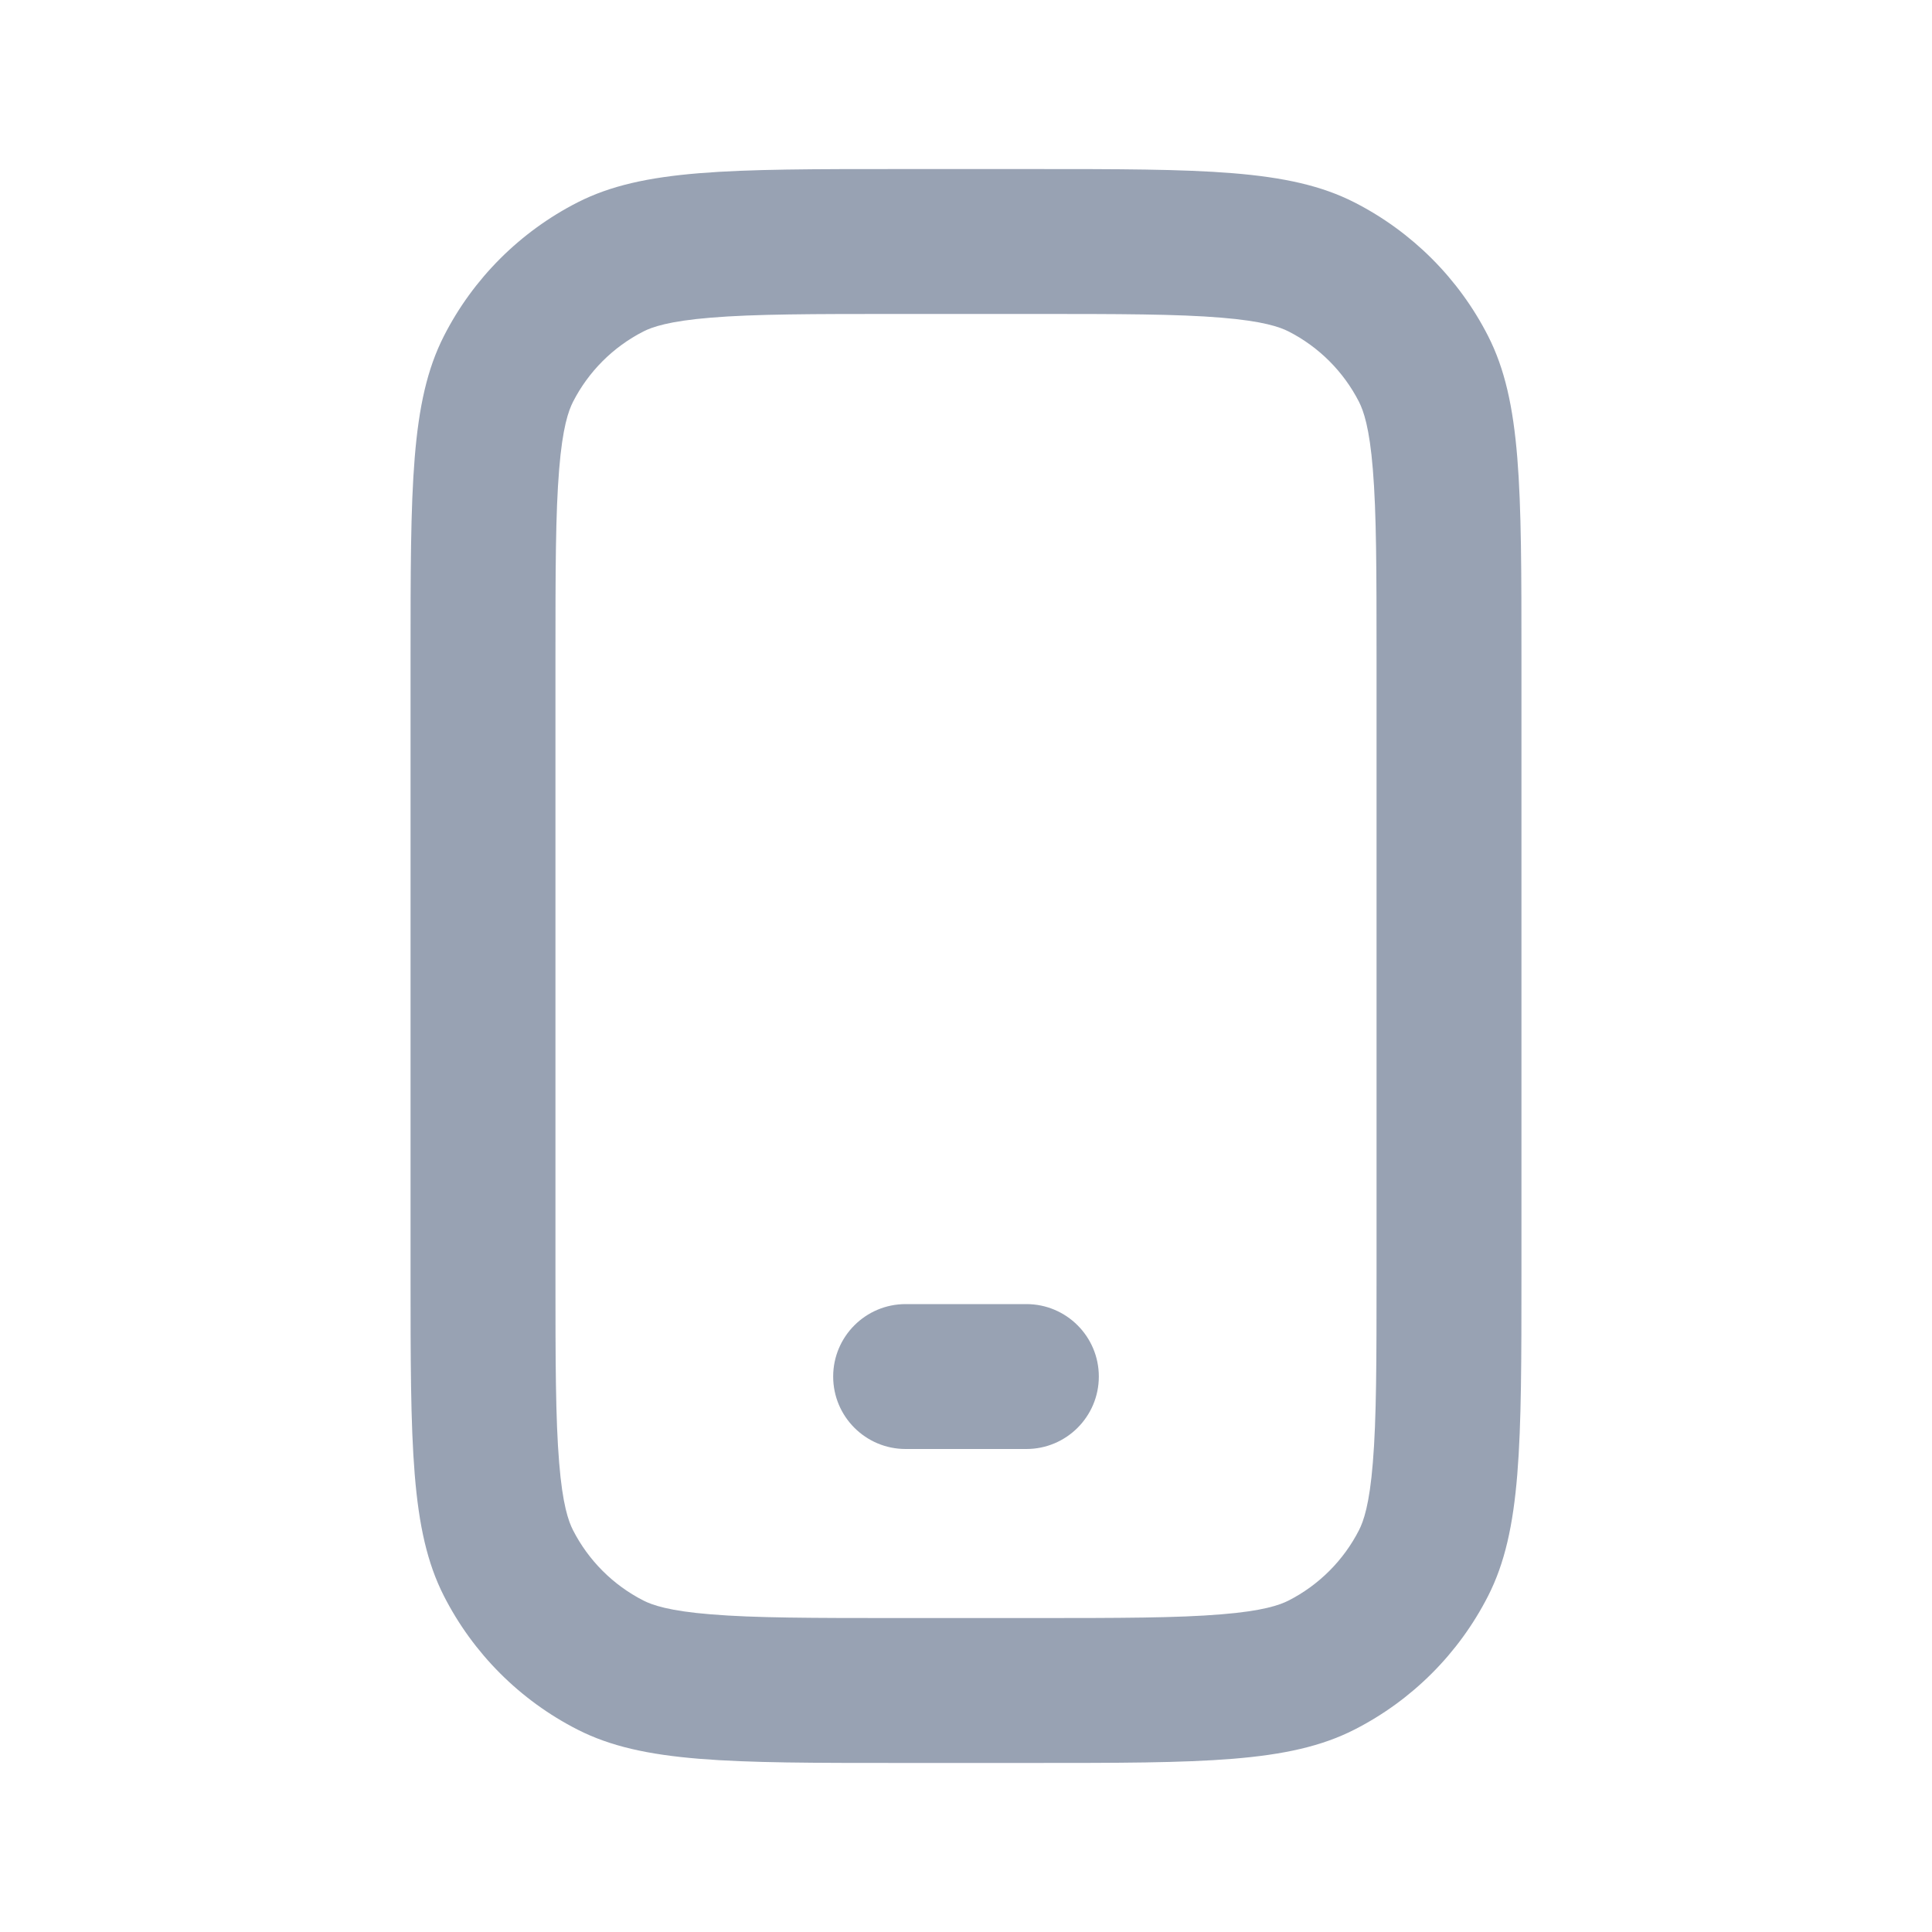
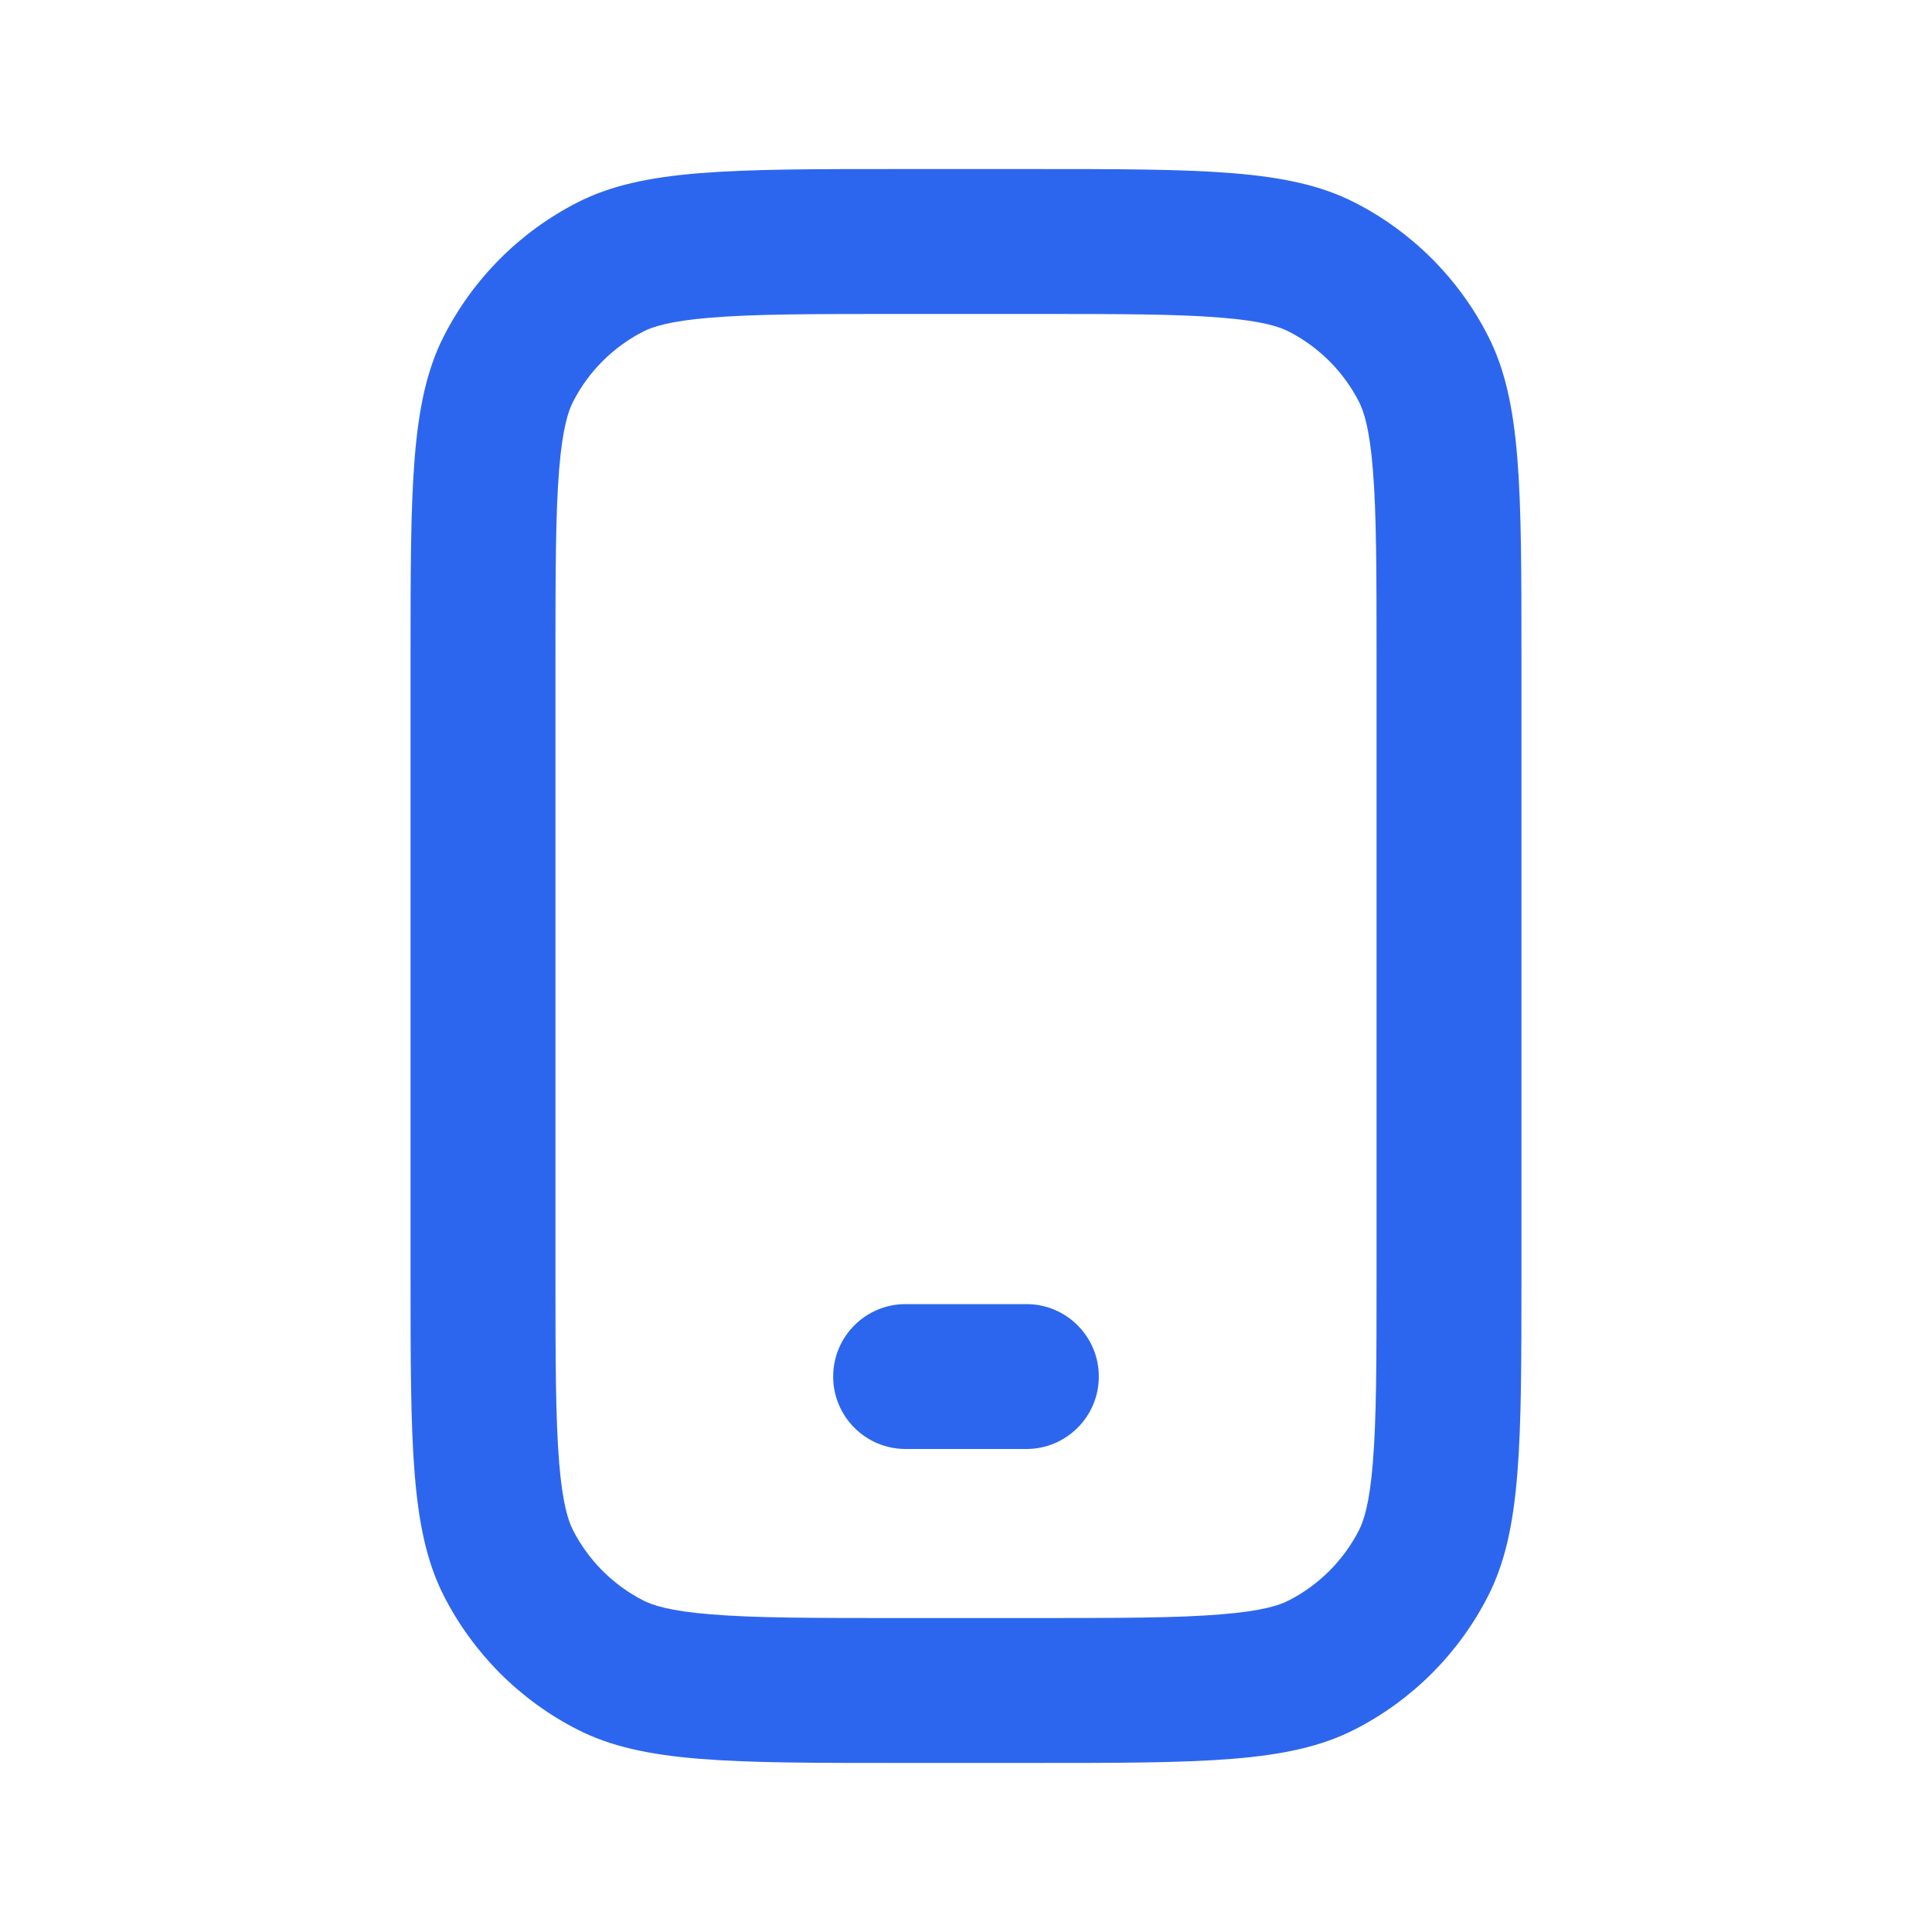
<svg xmlns="http://www.w3.org/2000/svg" width="24" height="24" viewBox="0 0 24 24" fill="none">
-   <path fill-rule="evenodd" clip-rule="evenodd" d="M11.18 3.9H12.82C13.914 3.9 14.626 3.901 15.169 3.946C15.692 3.989 15.898 4.062 16.008 4.118C16.384 4.31 16.69 4.616 16.882 4.992C16.938 5.103 17.012 5.309 17.054 5.831C17.099 6.374 17.1 7.086 17.1 8.18V15.82C17.1 16.914 17.099 17.626 17.054 18.169C17.012 18.692 16.938 18.898 16.882 19.008C16.69 19.384 16.384 19.69 16.008 19.882C15.898 19.938 15.692 20.012 15.169 20.054C14.626 20.099 13.914 20.1 12.82 20.1H11.18C10.086 20.1 9.374 20.099 8.831 20.054C8.308 20.012 8.102 19.938 7.992 19.882C7.616 19.69 7.31 19.384 7.118 19.008C7.062 18.898 6.988 18.692 6.946 18.169C6.901 17.626 6.9 16.914 6.9 15.82V8.18C6.9 7.086 6.901 6.374 6.946 5.831C6.988 5.309 7.062 5.103 7.118 4.992C7.31 4.616 7.616 4.31 7.992 4.118C8.102 4.062 8.308 3.989 8.831 3.946C9.374 3.901 10.086 3.9 11.18 3.9ZM5.1 8.18C5.1 6.052 5.1 4.988 5.514 4.175C5.878 3.46 6.46 2.879 7.175 2.514C7.988 2.1 9.052 2.1 11.18 2.1H12.82C14.948 2.1 16.012 2.1 16.825 2.514C17.54 2.879 18.122 3.46 18.486 4.175C18.9 4.988 18.9 6.052 18.9 8.18V15.82C18.9 17.948 18.9 19.012 18.486 19.825C18.122 20.54 17.54 21.122 16.825 21.486C16.012 21.9 14.948 21.9 12.82 21.9H11.18C9.052 21.9 7.988 21.9 7.175 21.486C6.46 21.122 5.878 20.54 5.514 19.825C5.1 19.012 5.1 17.948 5.1 15.82V8.18ZM11.25 16.2C10.753 16.2 10.35 16.603 10.35 17.1C10.35 17.597 10.753 18 11.25 18H12.75C13.247 18 13.65 17.597 13.65 17.1C13.65 16.603 13.247 16.2 12.75 16.2H11.25Z" fill="#98A2B3" />
+   <path fill-rule="evenodd" clip-rule="evenodd" d="M11.18 3.9H12.82C13.914 3.9 14.626 3.901 15.169 3.946C15.692 3.988 15.898 4.062 16.008 4.118C16.384 4.31 16.69 4.616 16.882 4.992C16.938 5.102 17.012 5.308 17.054 5.831C17.099 6.374 17.1 7.086 17.1 8.18V15.82C17.1 16.914 17.099 17.626 17.054 18.169C17.012 18.692 16.938 18.898 16.882 19.008C16.69 19.384 16.384 19.69 16.008 19.882C15.898 19.938 15.692 20.012 15.169 20.054C14.626 20.099 13.914 20.1 12.82 20.1H11.18C10.086 20.1 9.374 20.099 8.831 20.054C8.309 20.012 8.103 19.938 7.992 19.882C7.616 19.69 7.31 19.384 7.118 19.008C7.062 18.898 6.989 18.692 6.946 18.169C6.902 17.626 6.9 16.914 6.9 15.82V8.18C6.9 7.086 6.902 6.374 6.946 5.831C6.989 5.308 7.062 5.102 7.118 4.992C7.31 4.616 7.616 4.31 7.992 4.118C8.103 4.062 8.309 3.988 8.831 3.946C9.374 3.901 10.086 3.9 11.18 3.9ZM5.1 8.18C5.1 6.052 5.1 4.988 5.514 4.175C5.879 3.46 6.46 2.878 7.175 2.514C7.988 2.1 9.052 2.1 11.18 2.1H12.82C14.948 2.1 16.012 2.1 16.825 2.514C17.54 2.878 18.122 3.46 18.486 4.175C18.9 4.988 18.9 6.052 18.9 8.18V15.82C18.9 17.948 18.9 19.012 18.486 19.825C18.122 20.54 17.54 21.122 16.825 21.486C16.012 21.9 14.948 21.9 12.82 21.9H11.18C9.052 21.9 7.988 21.9 7.175 21.486C6.46 21.122 5.879 20.54 5.514 19.825C5.1 19.012 5.1 17.948 5.1 15.82V8.18ZM11.25 16.2C10.753 16.2 10.35 16.603 10.35 17.1C10.35 17.597 10.753 18 11.25 18H12.75C13.247 18 13.65 17.597 13.65 17.1C13.65 16.603 13.247 16.2 12.75 16.2H11.25Z" fill="#2D66EE" />
</svg>
